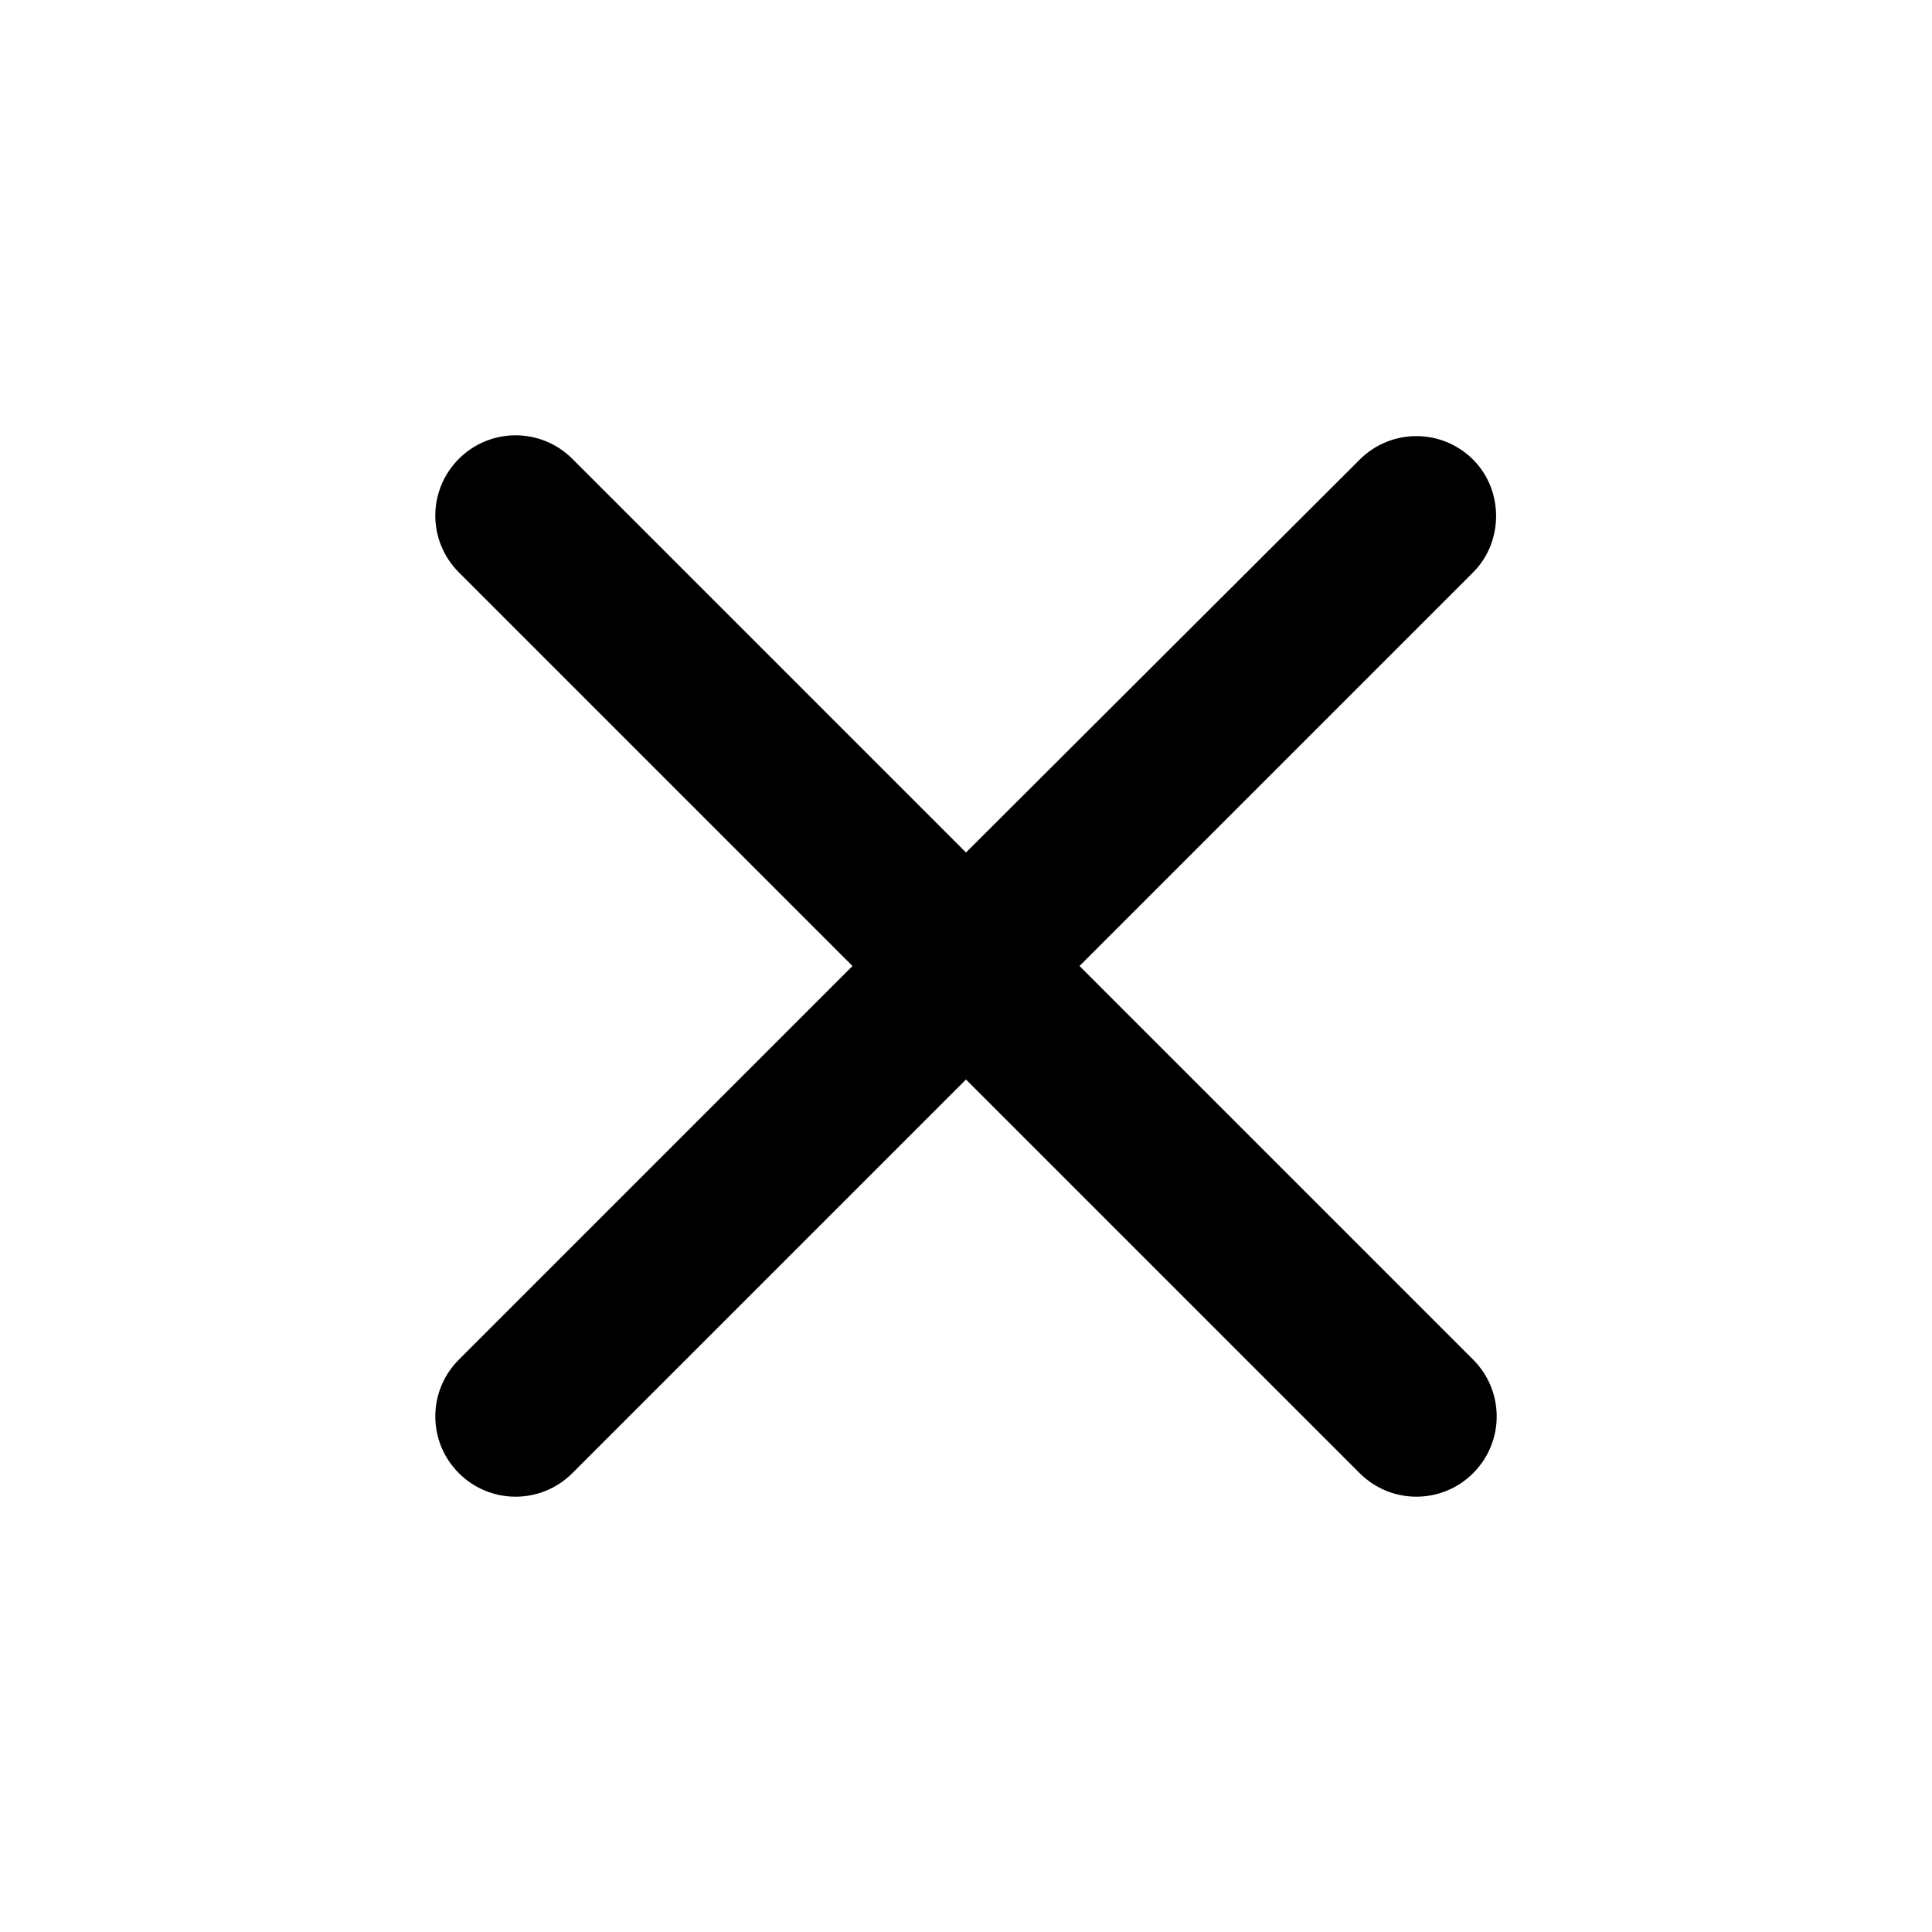
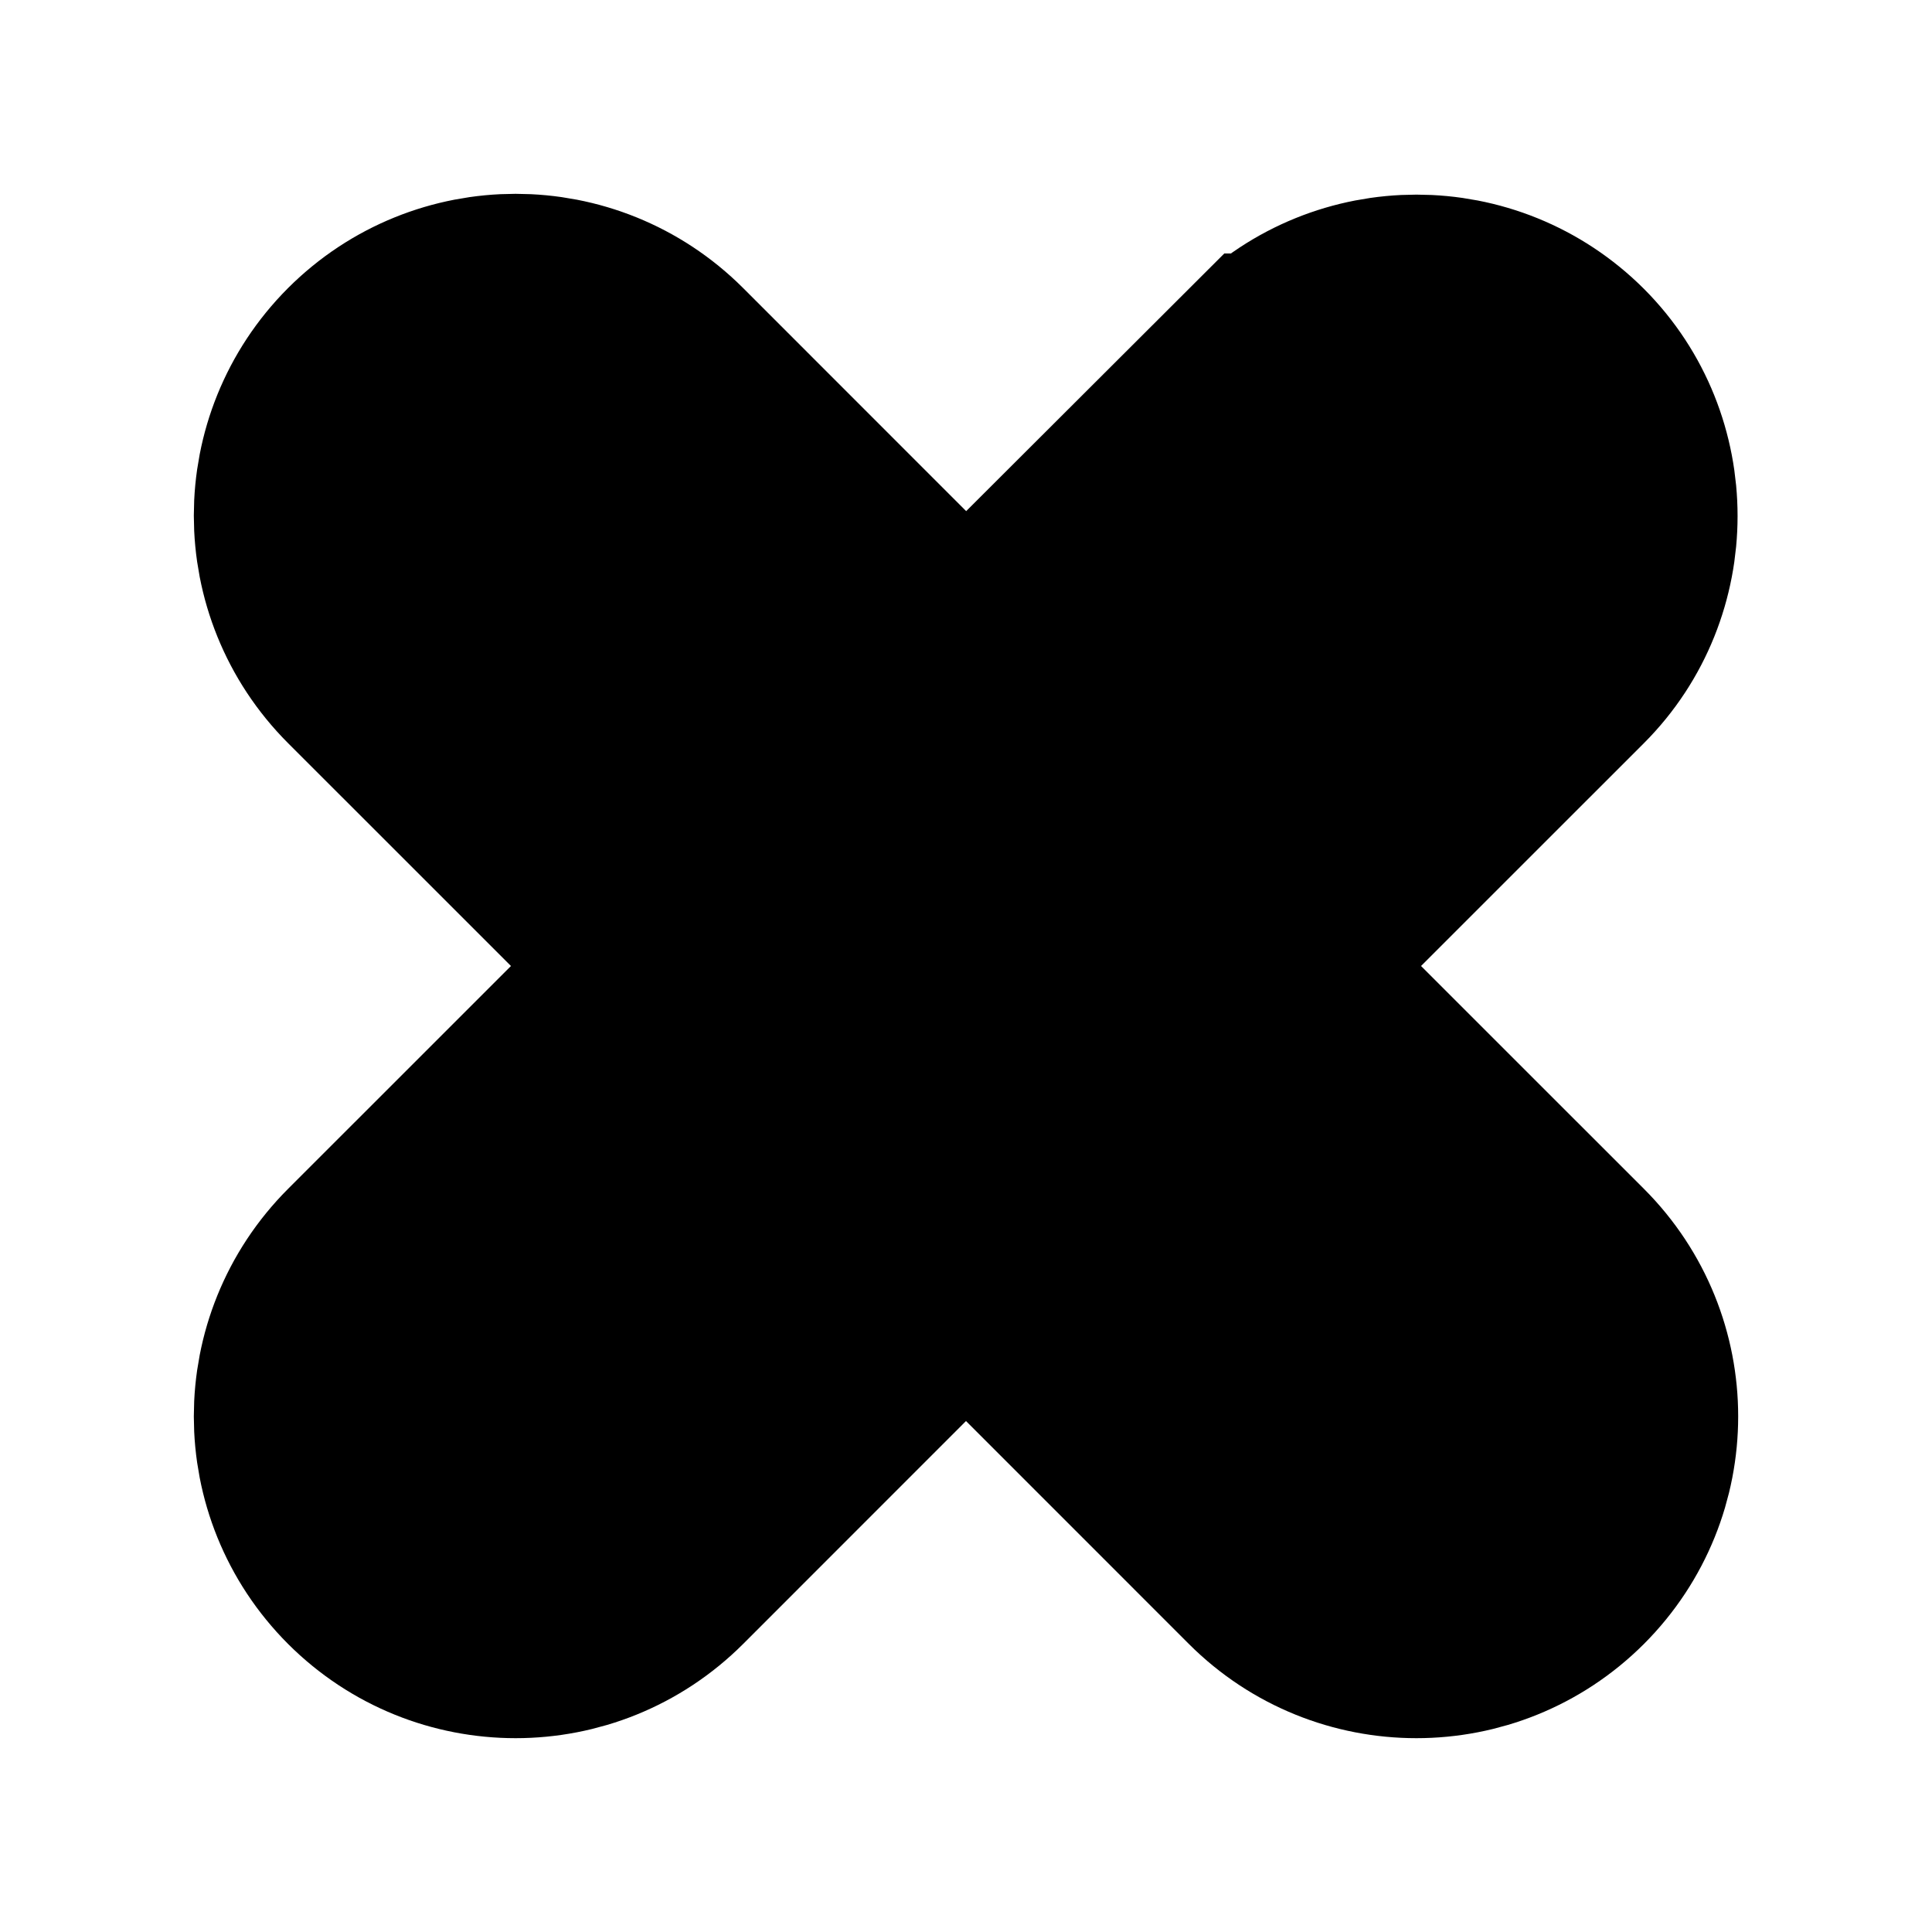
- <svg xmlns="http://www.w3.org/2000/svg" viewBox="0 0 24 24">
-   <path d="M0 0h24v24H0V0z" fill="none" />
-   <path d="M18.3 5.71c-.39-.39-1.02-.39-1.41 0L12 10.59 7.11 5.7c-.39-.39-1.02-.39-1.41 0-.39.39-.39 1.02 0 1.41L10.59 12 5.7 16.89c-.39.39-.39 1.02 0 1.41.39.39 1.02.39 1.41 0L12 13.41l4.89 4.89c.39.39 1.02.39 1.41 0 .39-.39.39-1.02 0-1.41L13.41 12l4.89-4.89c.38-.38.38-1.02 0-1.4z" />
+ <svg xmlns="http://www.w3.org/2000/svg" viewBox="0 0 24 24" fill="none">
+   <path d="M19.361 4.649C18.385 3.674 16.806 3.674 15.83 4.649C15.83 4.649 15.829 4.649 15.829 4.649L12.001 8.47L8.171 4.639C7.195 3.664 5.615 3.664 4.639 4.639C3.664 5.615 3.664 7.195 4.639 8.171L8.469 12L4.639 15.829C3.664 16.805 3.664 18.385 4.639 19.361C5.615 20.336 7.195 20.336 8.171 19.361L12 15.531L15.829 19.361C16.805 20.336 18.385 20.336 19.361 19.361C20.336 18.385 20.336 16.805 19.361 15.829L15.531 12L19.361 8.171C20.326 7.205 20.326 5.615 19.361 4.649Z" fill="currentColor" stroke="currentColor" stroke-width="3" />
</svg>
